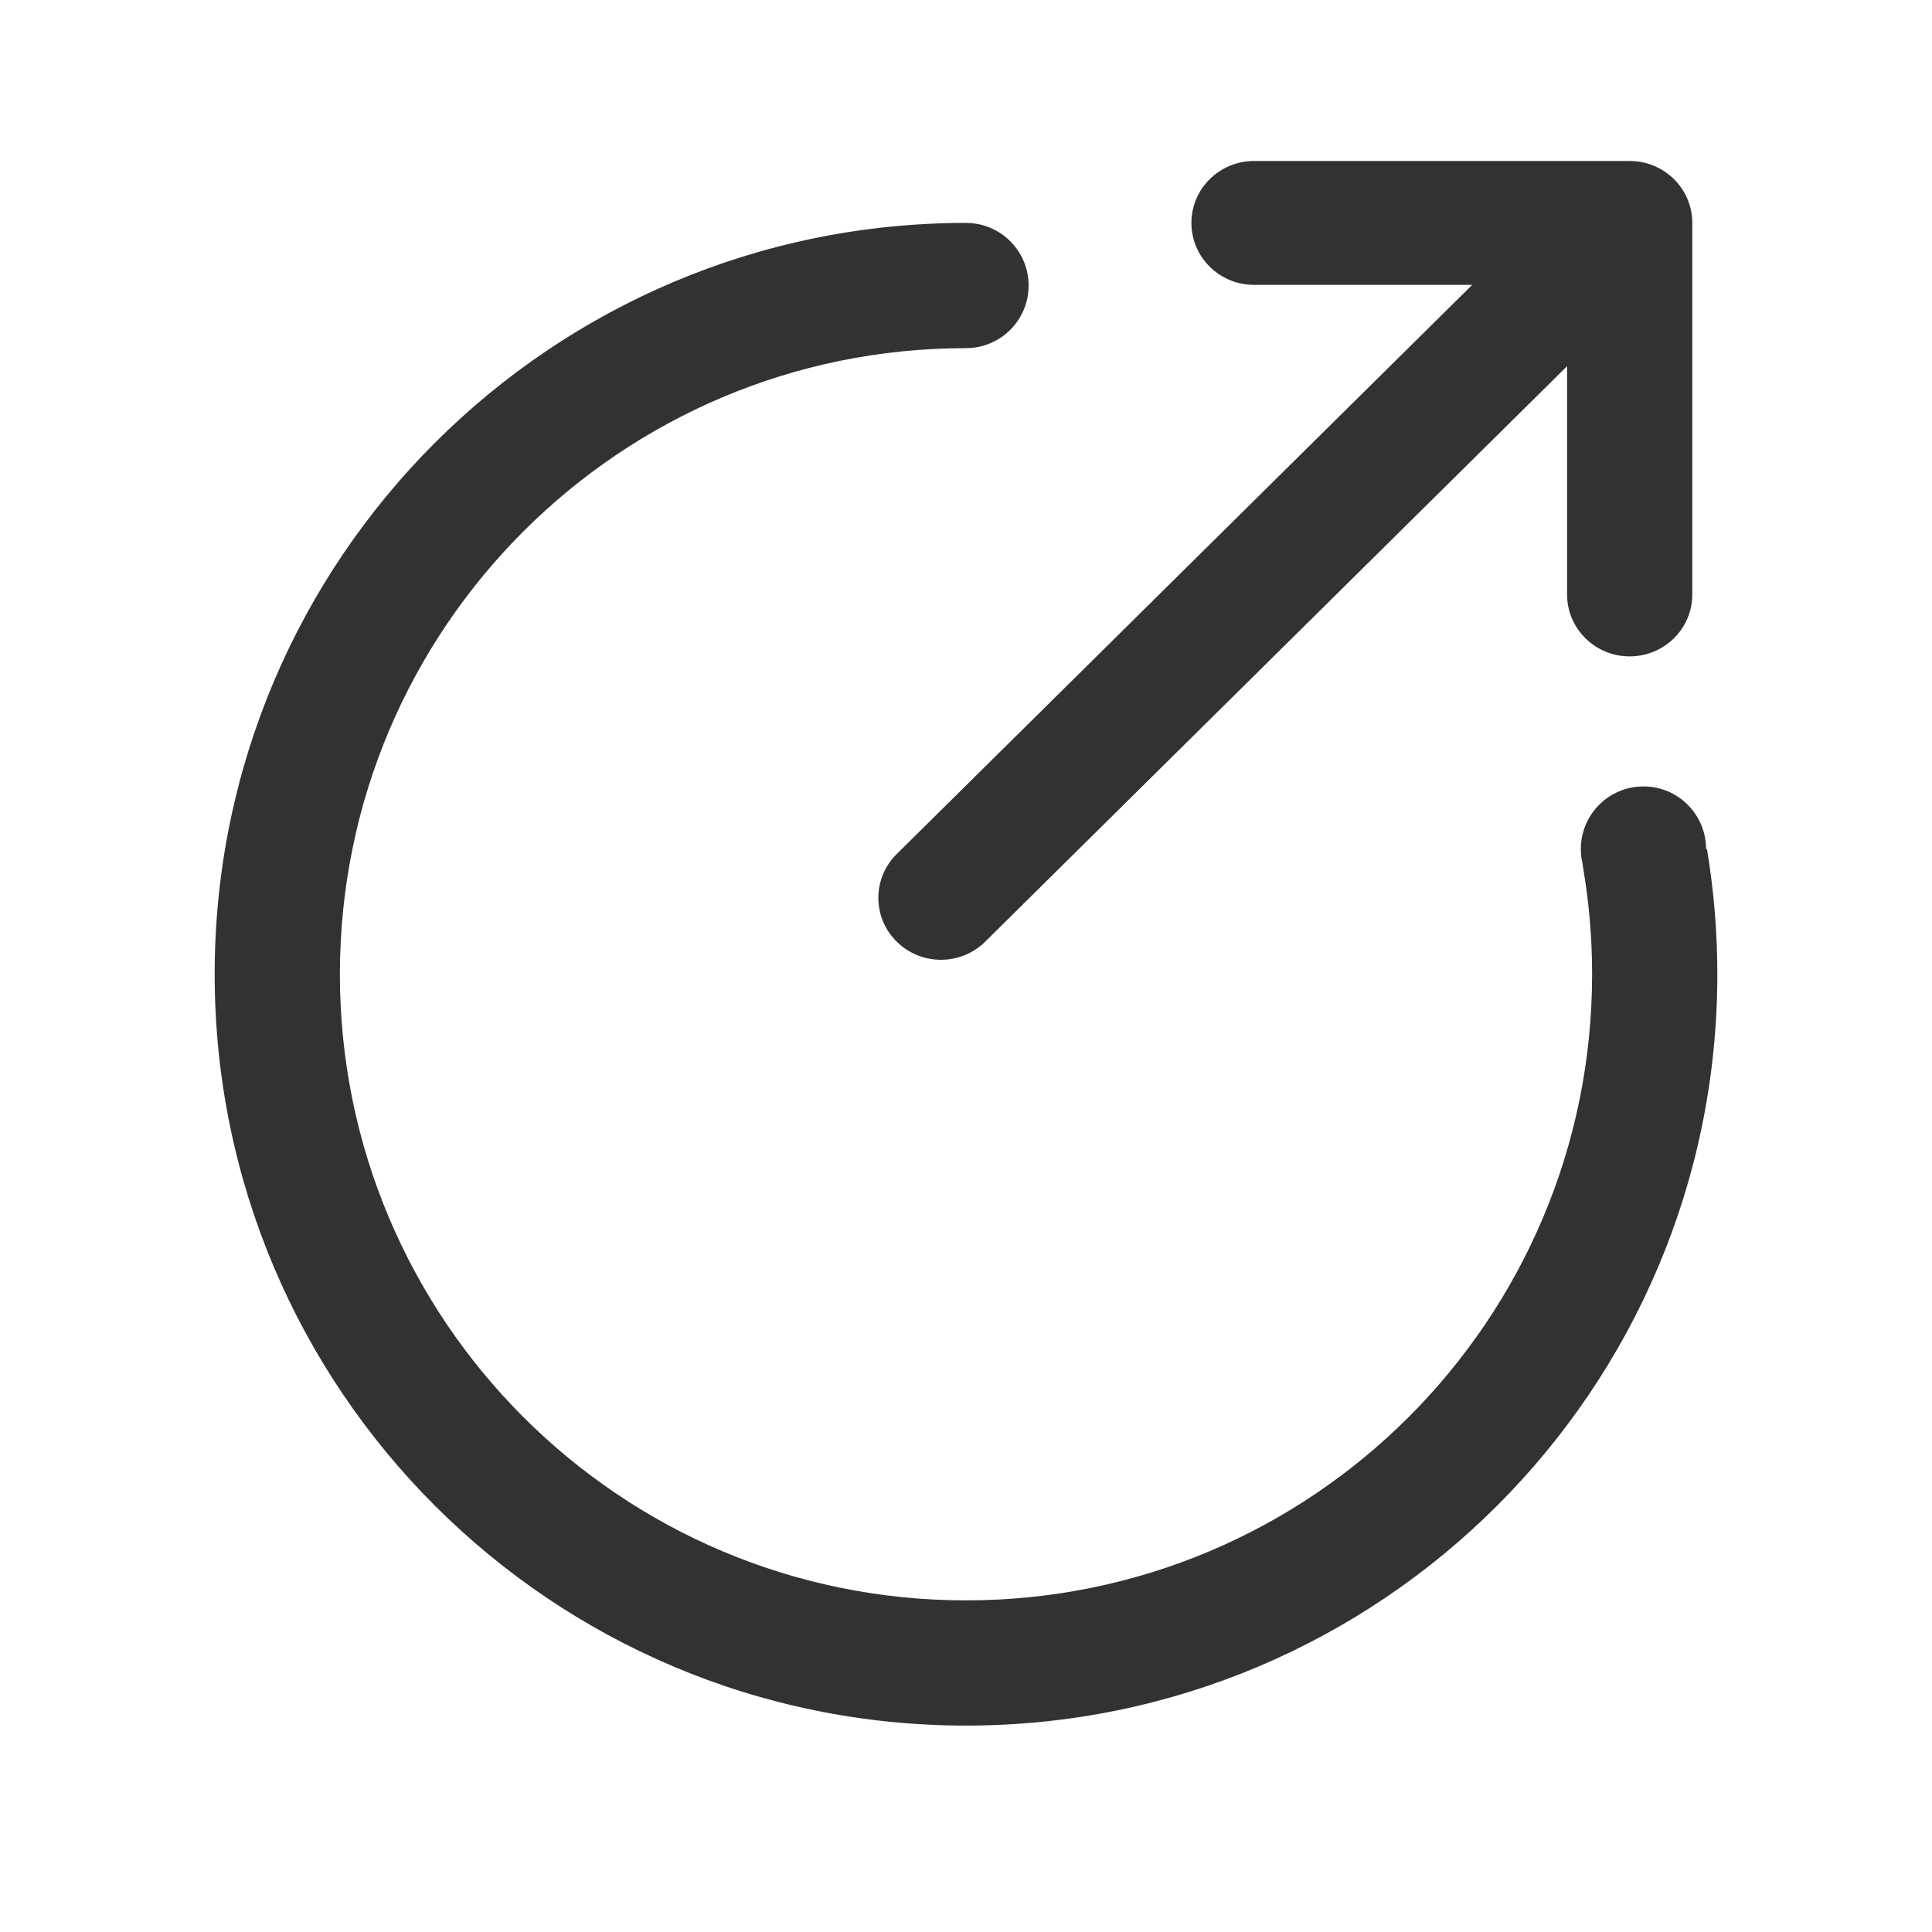
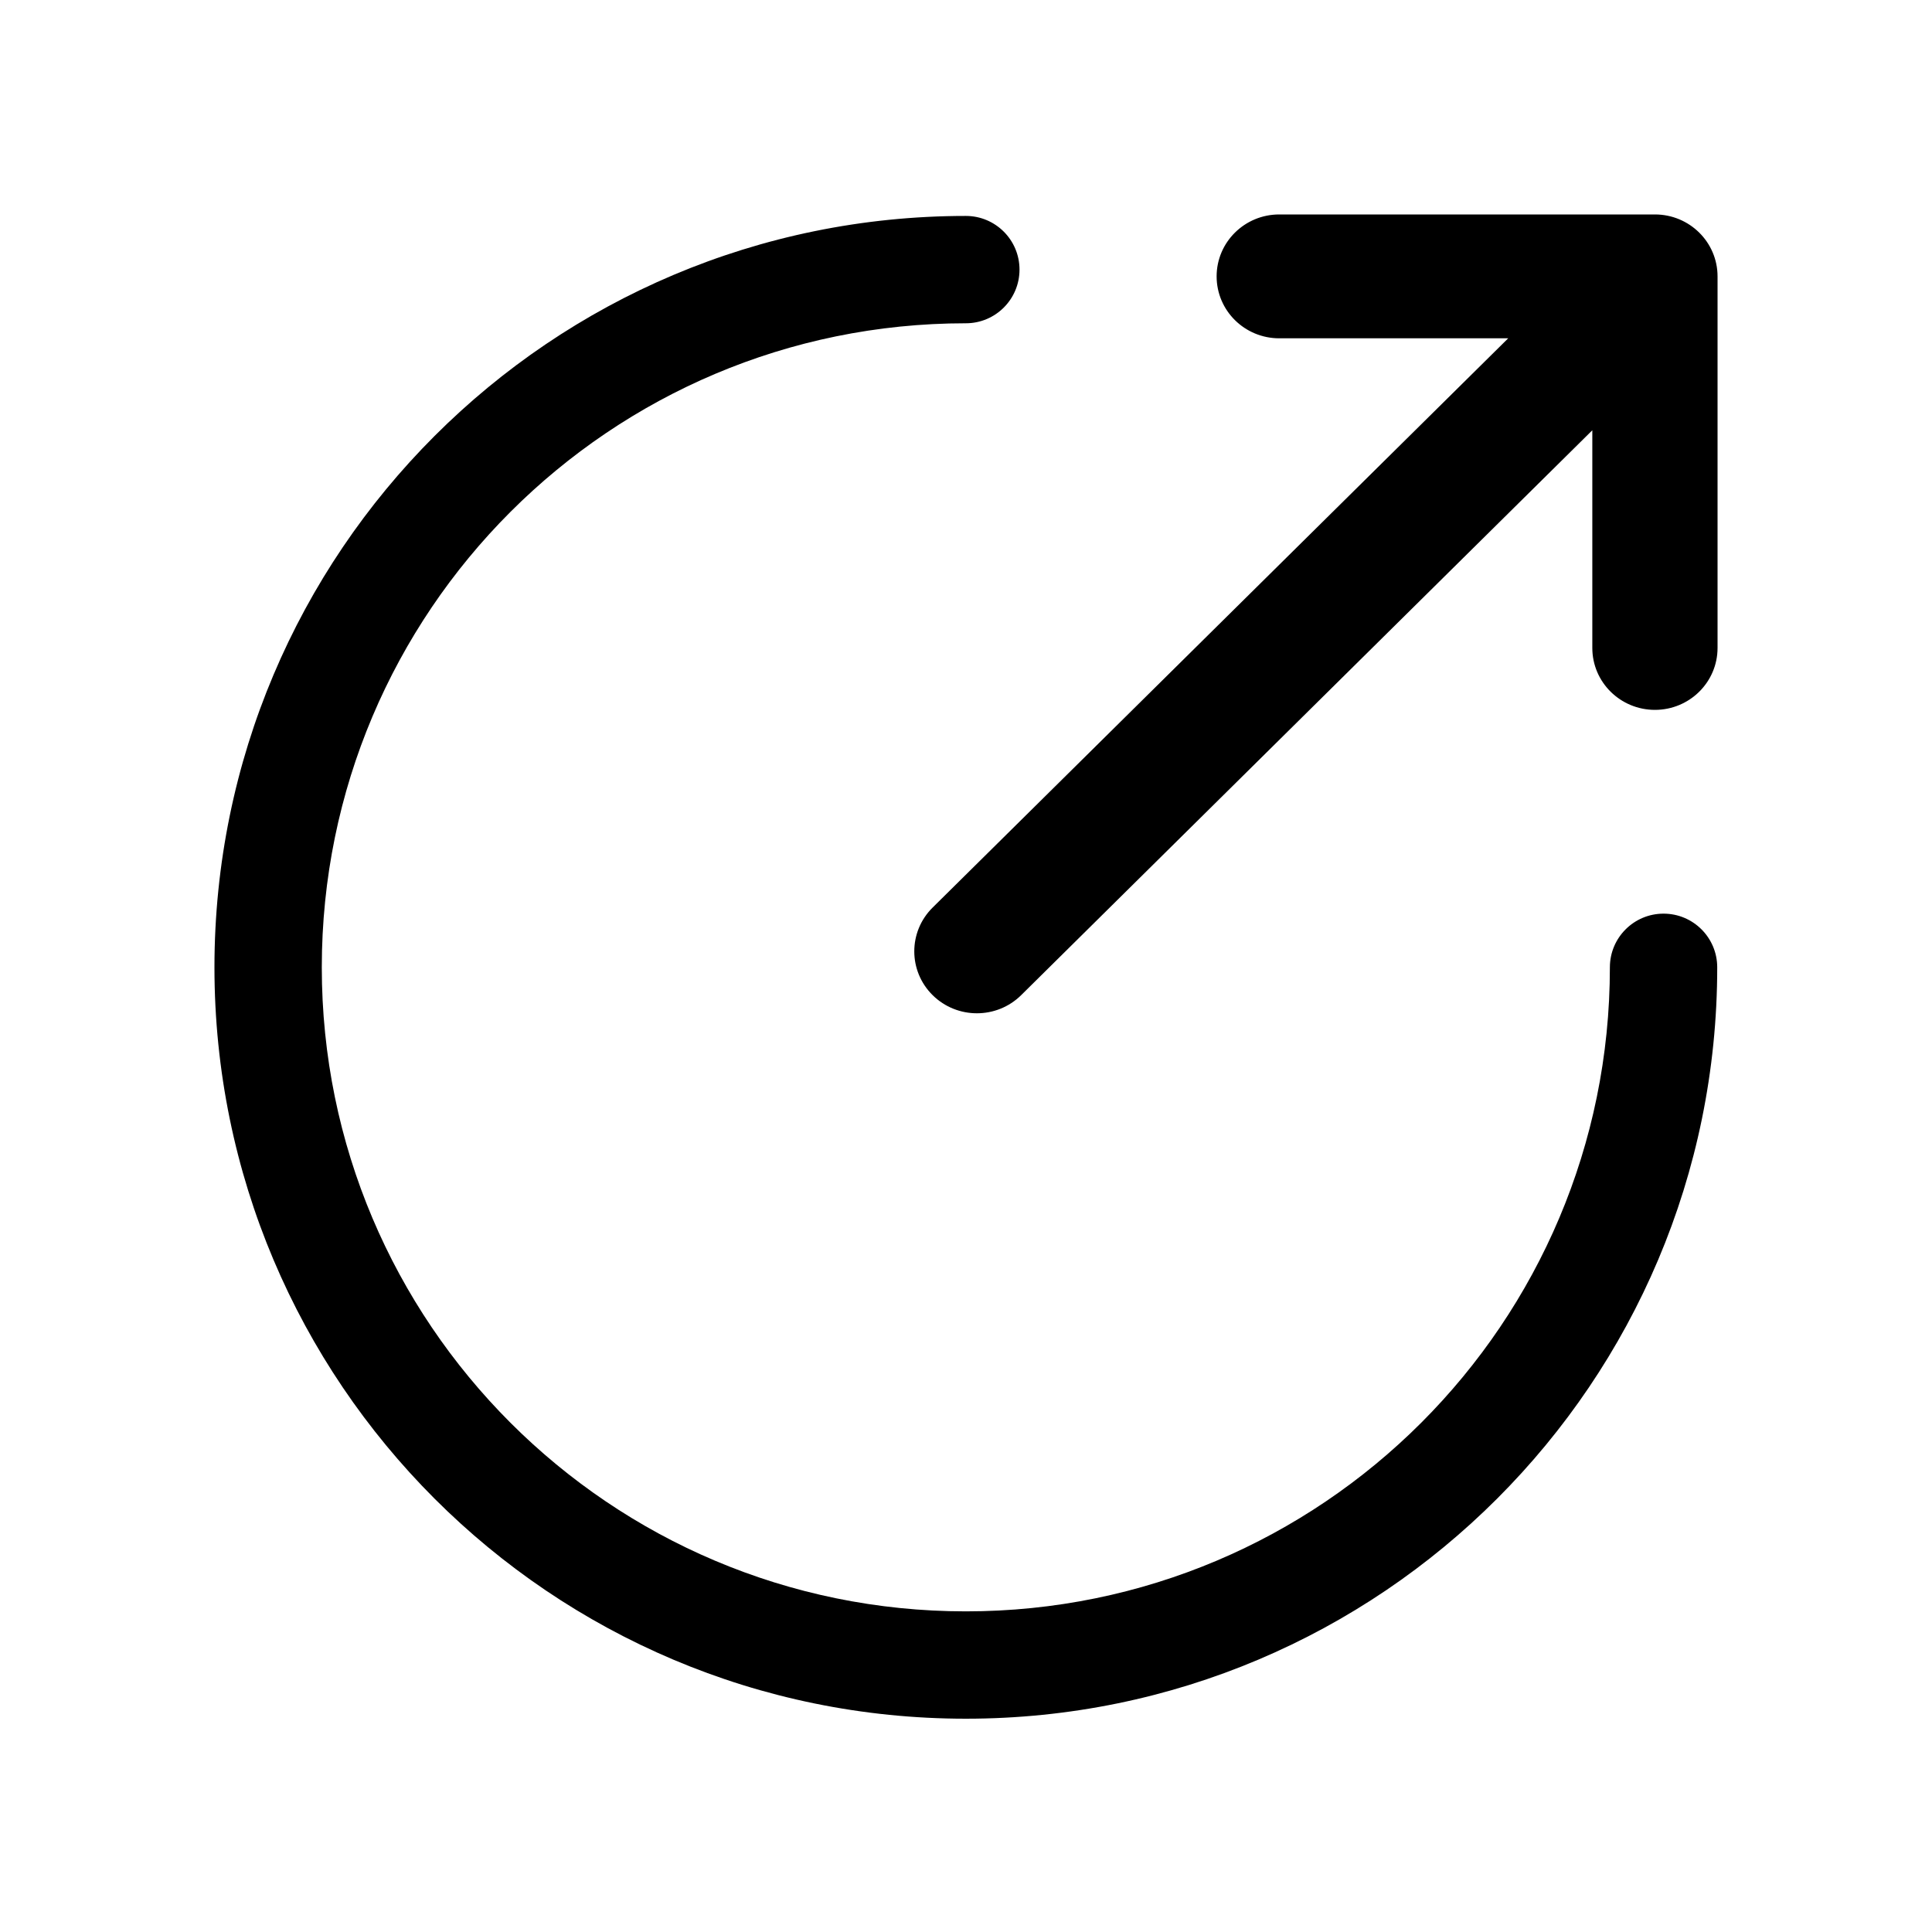
- <svg xmlns="http://www.w3.org/2000/svg" width="1000" height="1000">
-   <path d="M762.023 147.436H649.074c-17.898 0-32.407-14.35-32.407-32.051 0-17.702 14.509-32.052 32.407-32.052H843.52c17.898 0 32.407 14.35 32.407 32.052v192.307c0 17.702-14.51 32.052-32.407 32.052-17.899 0-32.408-14.35-32.408-32.052v-118.15l-301.158 297.85c-12.656 12.516-33.176 12.516-45.831 0-12.656-12.518-12.656-32.811 0-45.328l297.901-294.628zm57.126 299.672a32.49 32.49 0 0 1-.908-7.65c0-17.897 14.509-32.407 32.407-32.407 17.898 0 32.408 14.51 32.408 32.408h.456a391.519 391.519 0 0 1 5.377 64.815c0 214.777-174.112 388.888-388.889 388.888-214.777 0-388.889-174.111-388.889-388.888 0-214.778 174.112-388.89 388.889-388.89 17.898 0 32.407 14.51 32.407 32.408 0 17.898-14.509 32.407-32.407 32.407-178.981 0-324.074 145.093-324.074 324.075 0 178.98 145.093 324.074 324.074 324.074 178.981 0 324.074-145.093 324.074-324.074 0-18.288-1.508-36.356-4.484-54.091a65.904 65.904 0 0 1-.441-3.075z" fill="#323233" fill-rule="nonzero" />
+ <svg xmlns="http://www.w3.org/2000/svg" xmlns:xlink="http://www.w3.org/1999/xlink" width="1000" height="1000">
+   <defs>
+     <path d="M780.645 175.107H662.133c-17.9 0-32.41-14.35-32.41-32.054 0-17.702 14.51-32.053 32.41-32.053H856.59c17.9 0 32.41 14.35 32.41 32.053v192.321c0 17.703-14.51 32.054-32.41 32.054-17.899 0-32.41-14.351-32.41-32.054V222.711L528.559 515.085c-12.657 12.518-33.178 12.518-45.835 0-12.656-12.517-12.656-32.812 0-45.33l297.922-294.648zm52.627 325.576c0-15.342 12.437-27.78 27.78-27.78 15.342 0 27.779 12.438 27.779 27.78 0 214.792-174.123 388.916-388.915 388.916C285.123 889.599 111 715.475 111 500.683s174.123-388.915 388.916-388.915c15.342 0 27.78 12.437 27.78 27.78 0 15.342-12.438 27.779-27.78 27.779-184.108 0-333.357 149.249-333.357 333.356 0 184.108 149.249 333.356 333.357 333.356 184.107 0 333.356-149.248 333.356-333.356z" id="a" />
+   </defs>
+   <g fill="none" fill-rule="evenodd">
+     <use fill="#000" xlink:href="#a" />
+   </g>
</svg>
